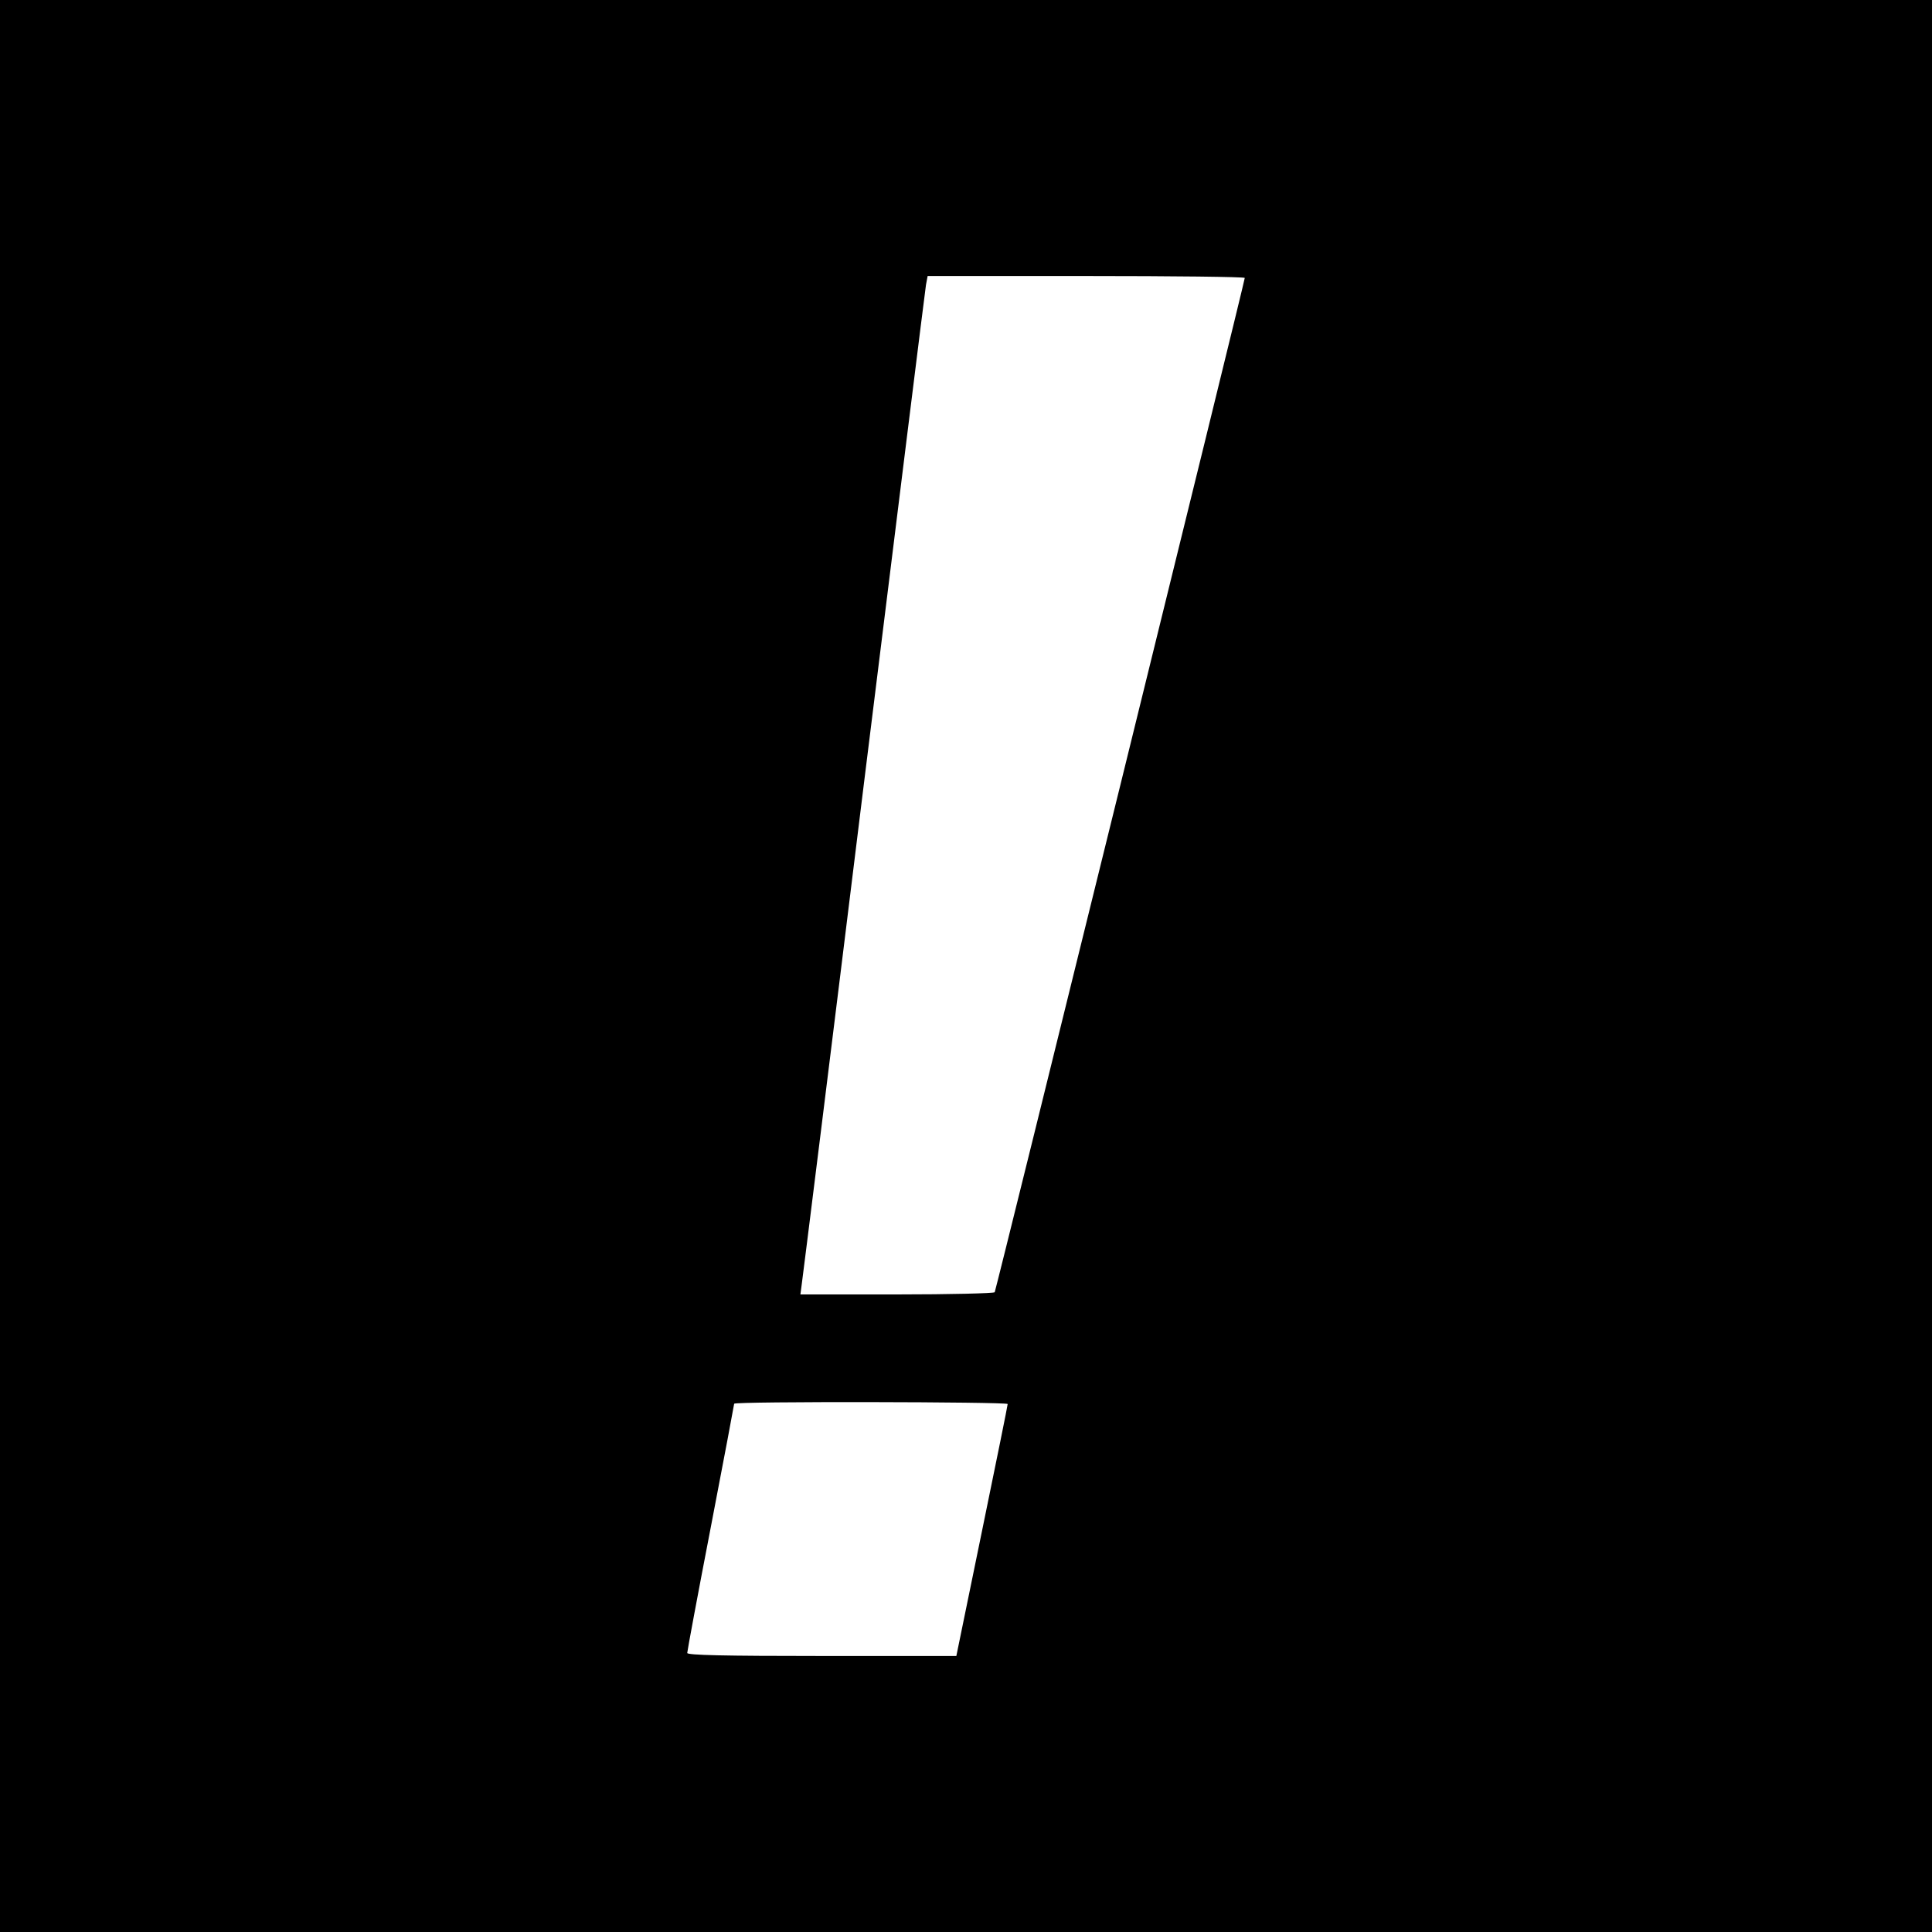
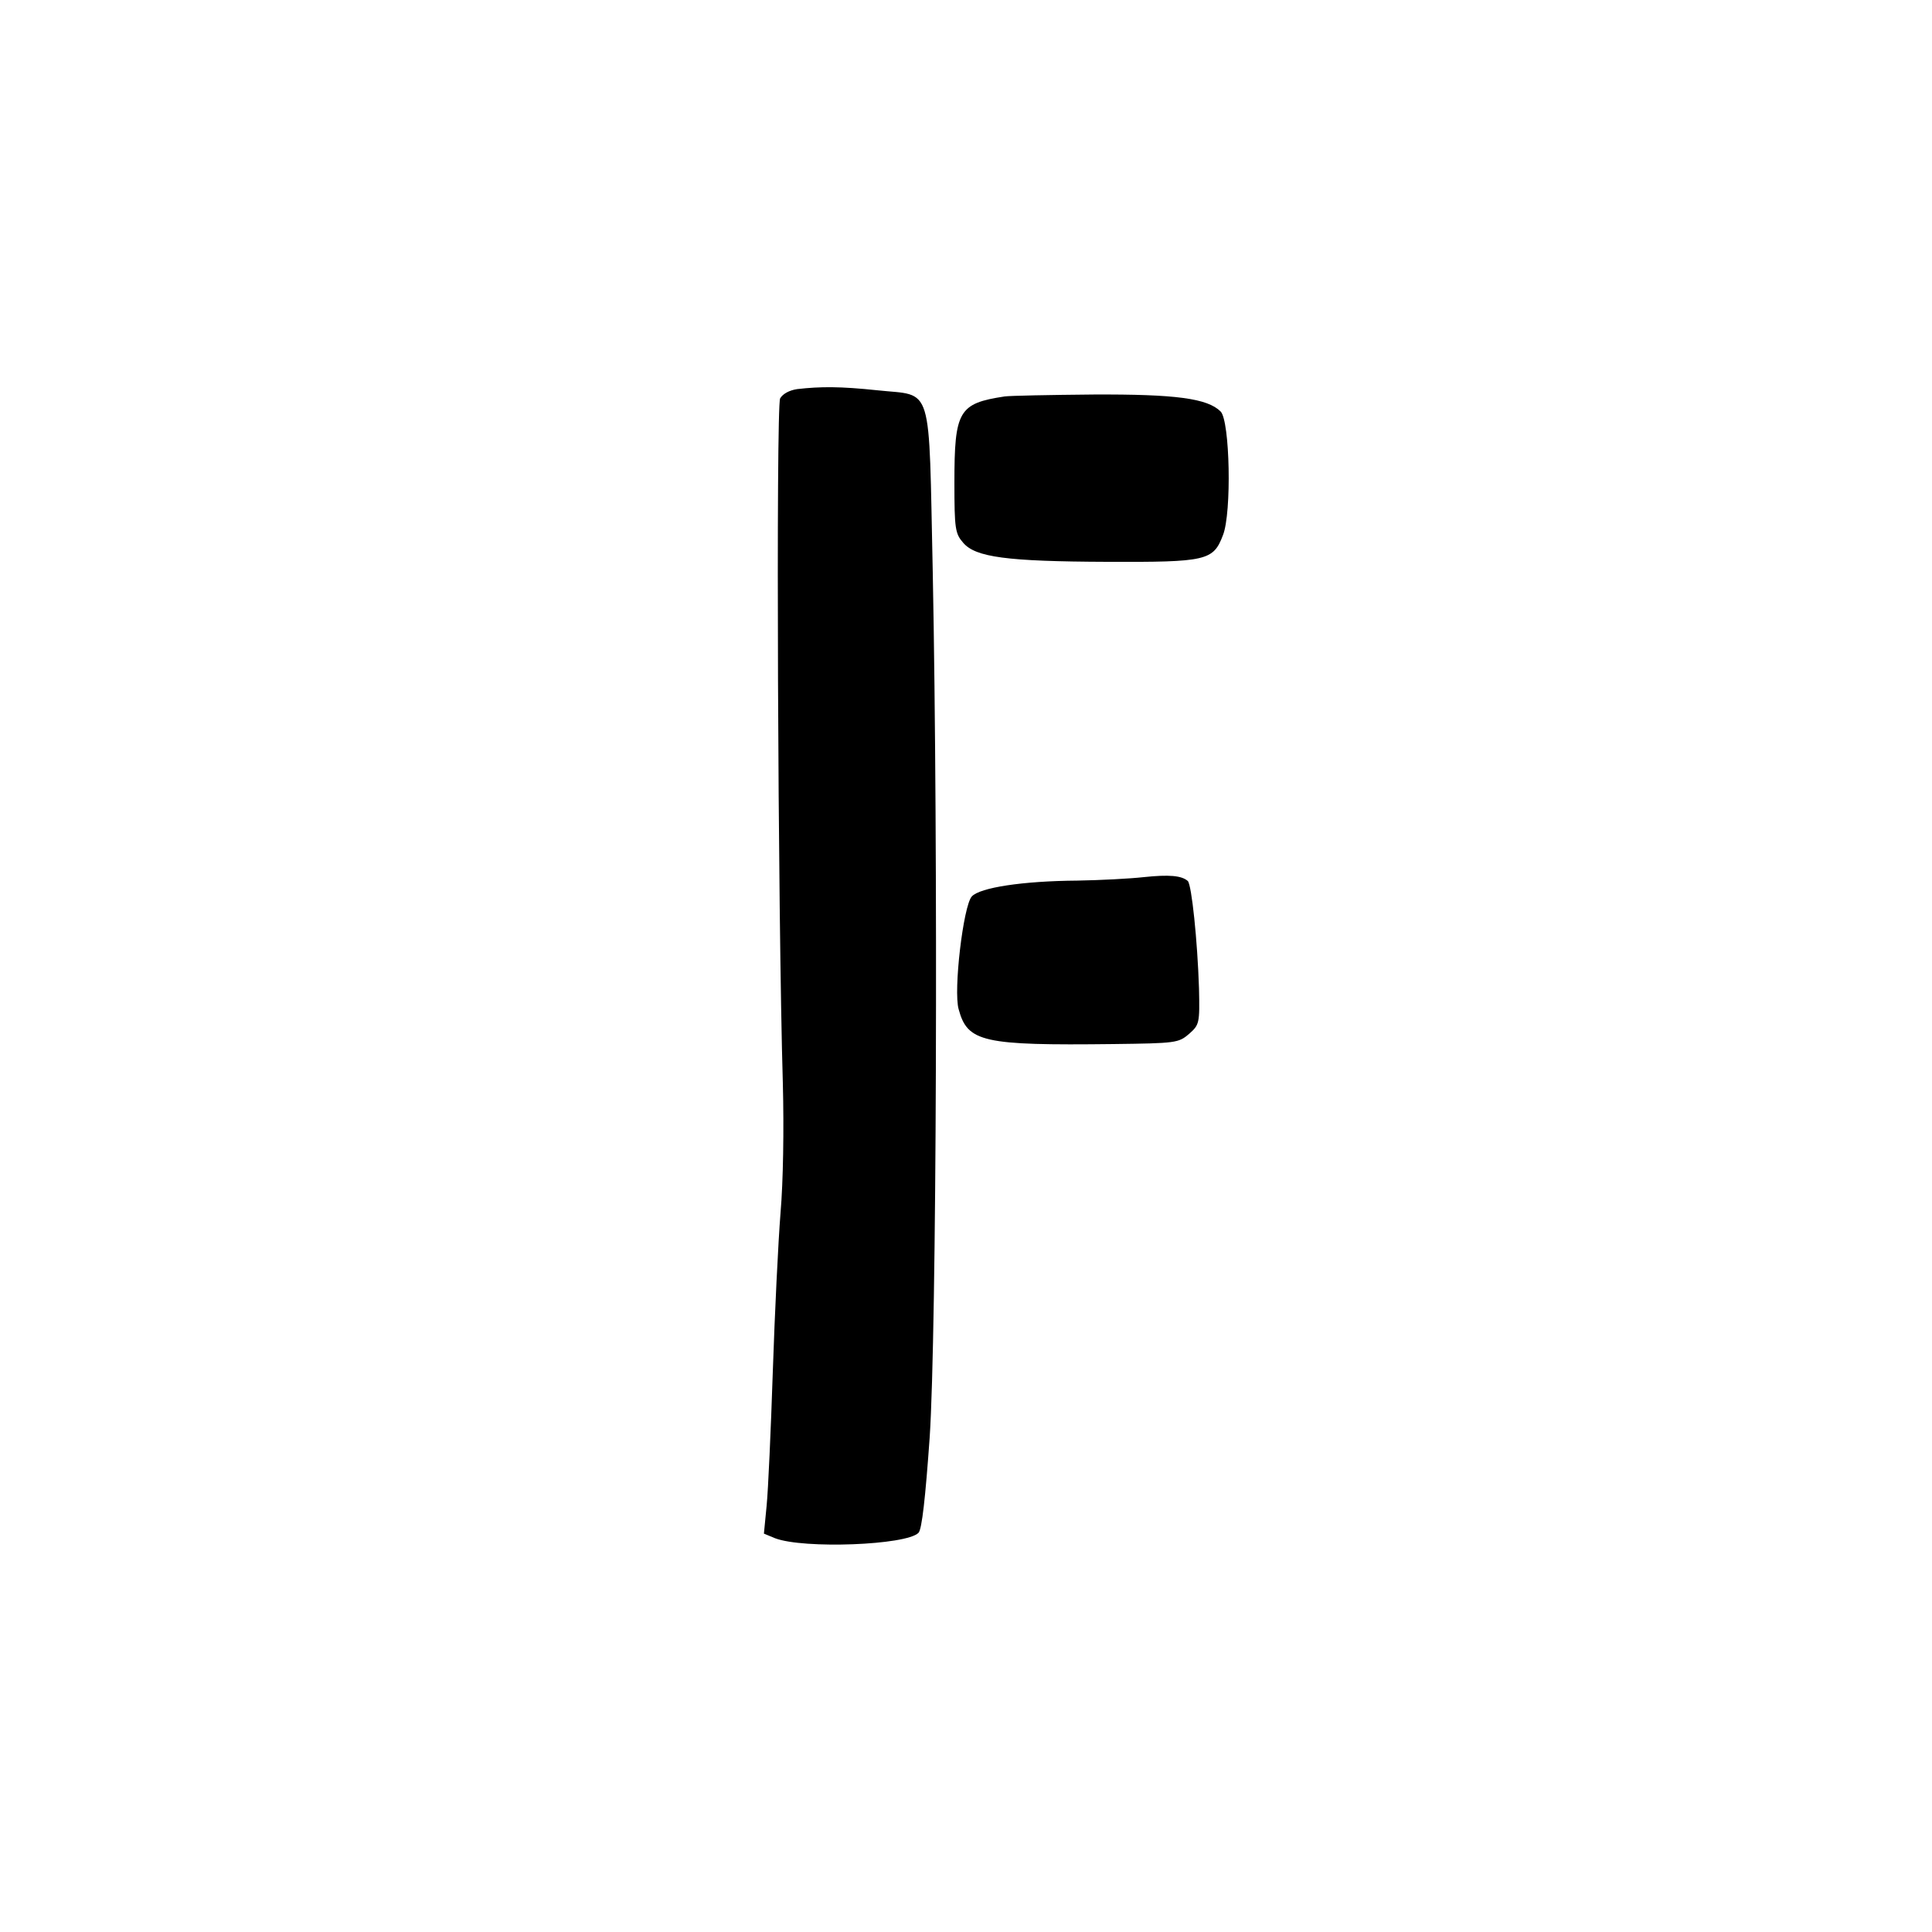
- <svg xmlns="http://www.w3.org/2000/svg" version="1.0" width="700pt" height="700pt" viewBox="0 0 700 700" preserveAspectRatio="xMidYMid meet">
-   <g transform="translate(0,700) scale(0.1,-0.1)" fill="#000000" stroke="none">
-     <path d="M0 3500 l0 -3500 3500 0 3500 0 0 3500 0 3500 -3500 0 -3500 0 0 -3500z m4510 2493 c0 -13 -901 -3666 -906 -3675 -3 -4 -162 -8 -355 -8 l-349 0 5 38 c3 20 105 836 225 1812 121 976 222 1790 225 1808 l6 32 574 0 c316 0 575 -3 575 -7z m-859 -4080 c0 -5 -42 -212 -93 -460 l-93 -453 -487 0 c-355 0 -488 3 -488 11 0 6 38 211 85 454 47 244 85 446 85 449 0 9 990 7 991 -1z" />
+ <svg xmlns="http://www.w3.org/2000/svg" version="1.0" width="500pt" height="500pt" viewBox="0 0 500 500" preserveAspectRatio="xMidYMid meet">
+   <g transform="translate(0,500) scale(0.1,-0.1)" fill="#000000" stroke="none">
+     <path d="M2063 3993 c-20 -3 -37 -12 -44 -24 -11 -21 -6 -1338 7 -1773 3 -118 1 -253 -6 -335 -6 -75 -15 -260 -20 -411 -5 -151 -12 -307 -16 -347 l-7 -72 29 -12 c74 -28 339 -18 371 14 9 9 18 92 29 247 18 272 22 1518 8 2237 -11 501 3 457 -144 473 -95 10 -146 10 -207 3z" />
+     <path d="M2600 3974 c-119 -18 -130 -37 -130 -223 0 -120 2 -132 23 -156 32 -37 112 -48 372 -49 258 -1 275 3 300 69 23 58 18 296 -6 320 -34 34 -116 45 -329 44 -113 -1 -216 -3 -230 -5z" />
+     <path d="M2960 2730 c-36 -4 -113 -8 -172 -9 -141 -1 -252 -18 -273 -41 -22 -24 -48 -244 -34 -292 23 -85 62 -94 401 -90 161 2 168 3 195 26 27 24 28 27 26 118 -4 124 -19 268 -29 278 -16 14 -48 17 -114 10z" />
  </g>
</svg>
